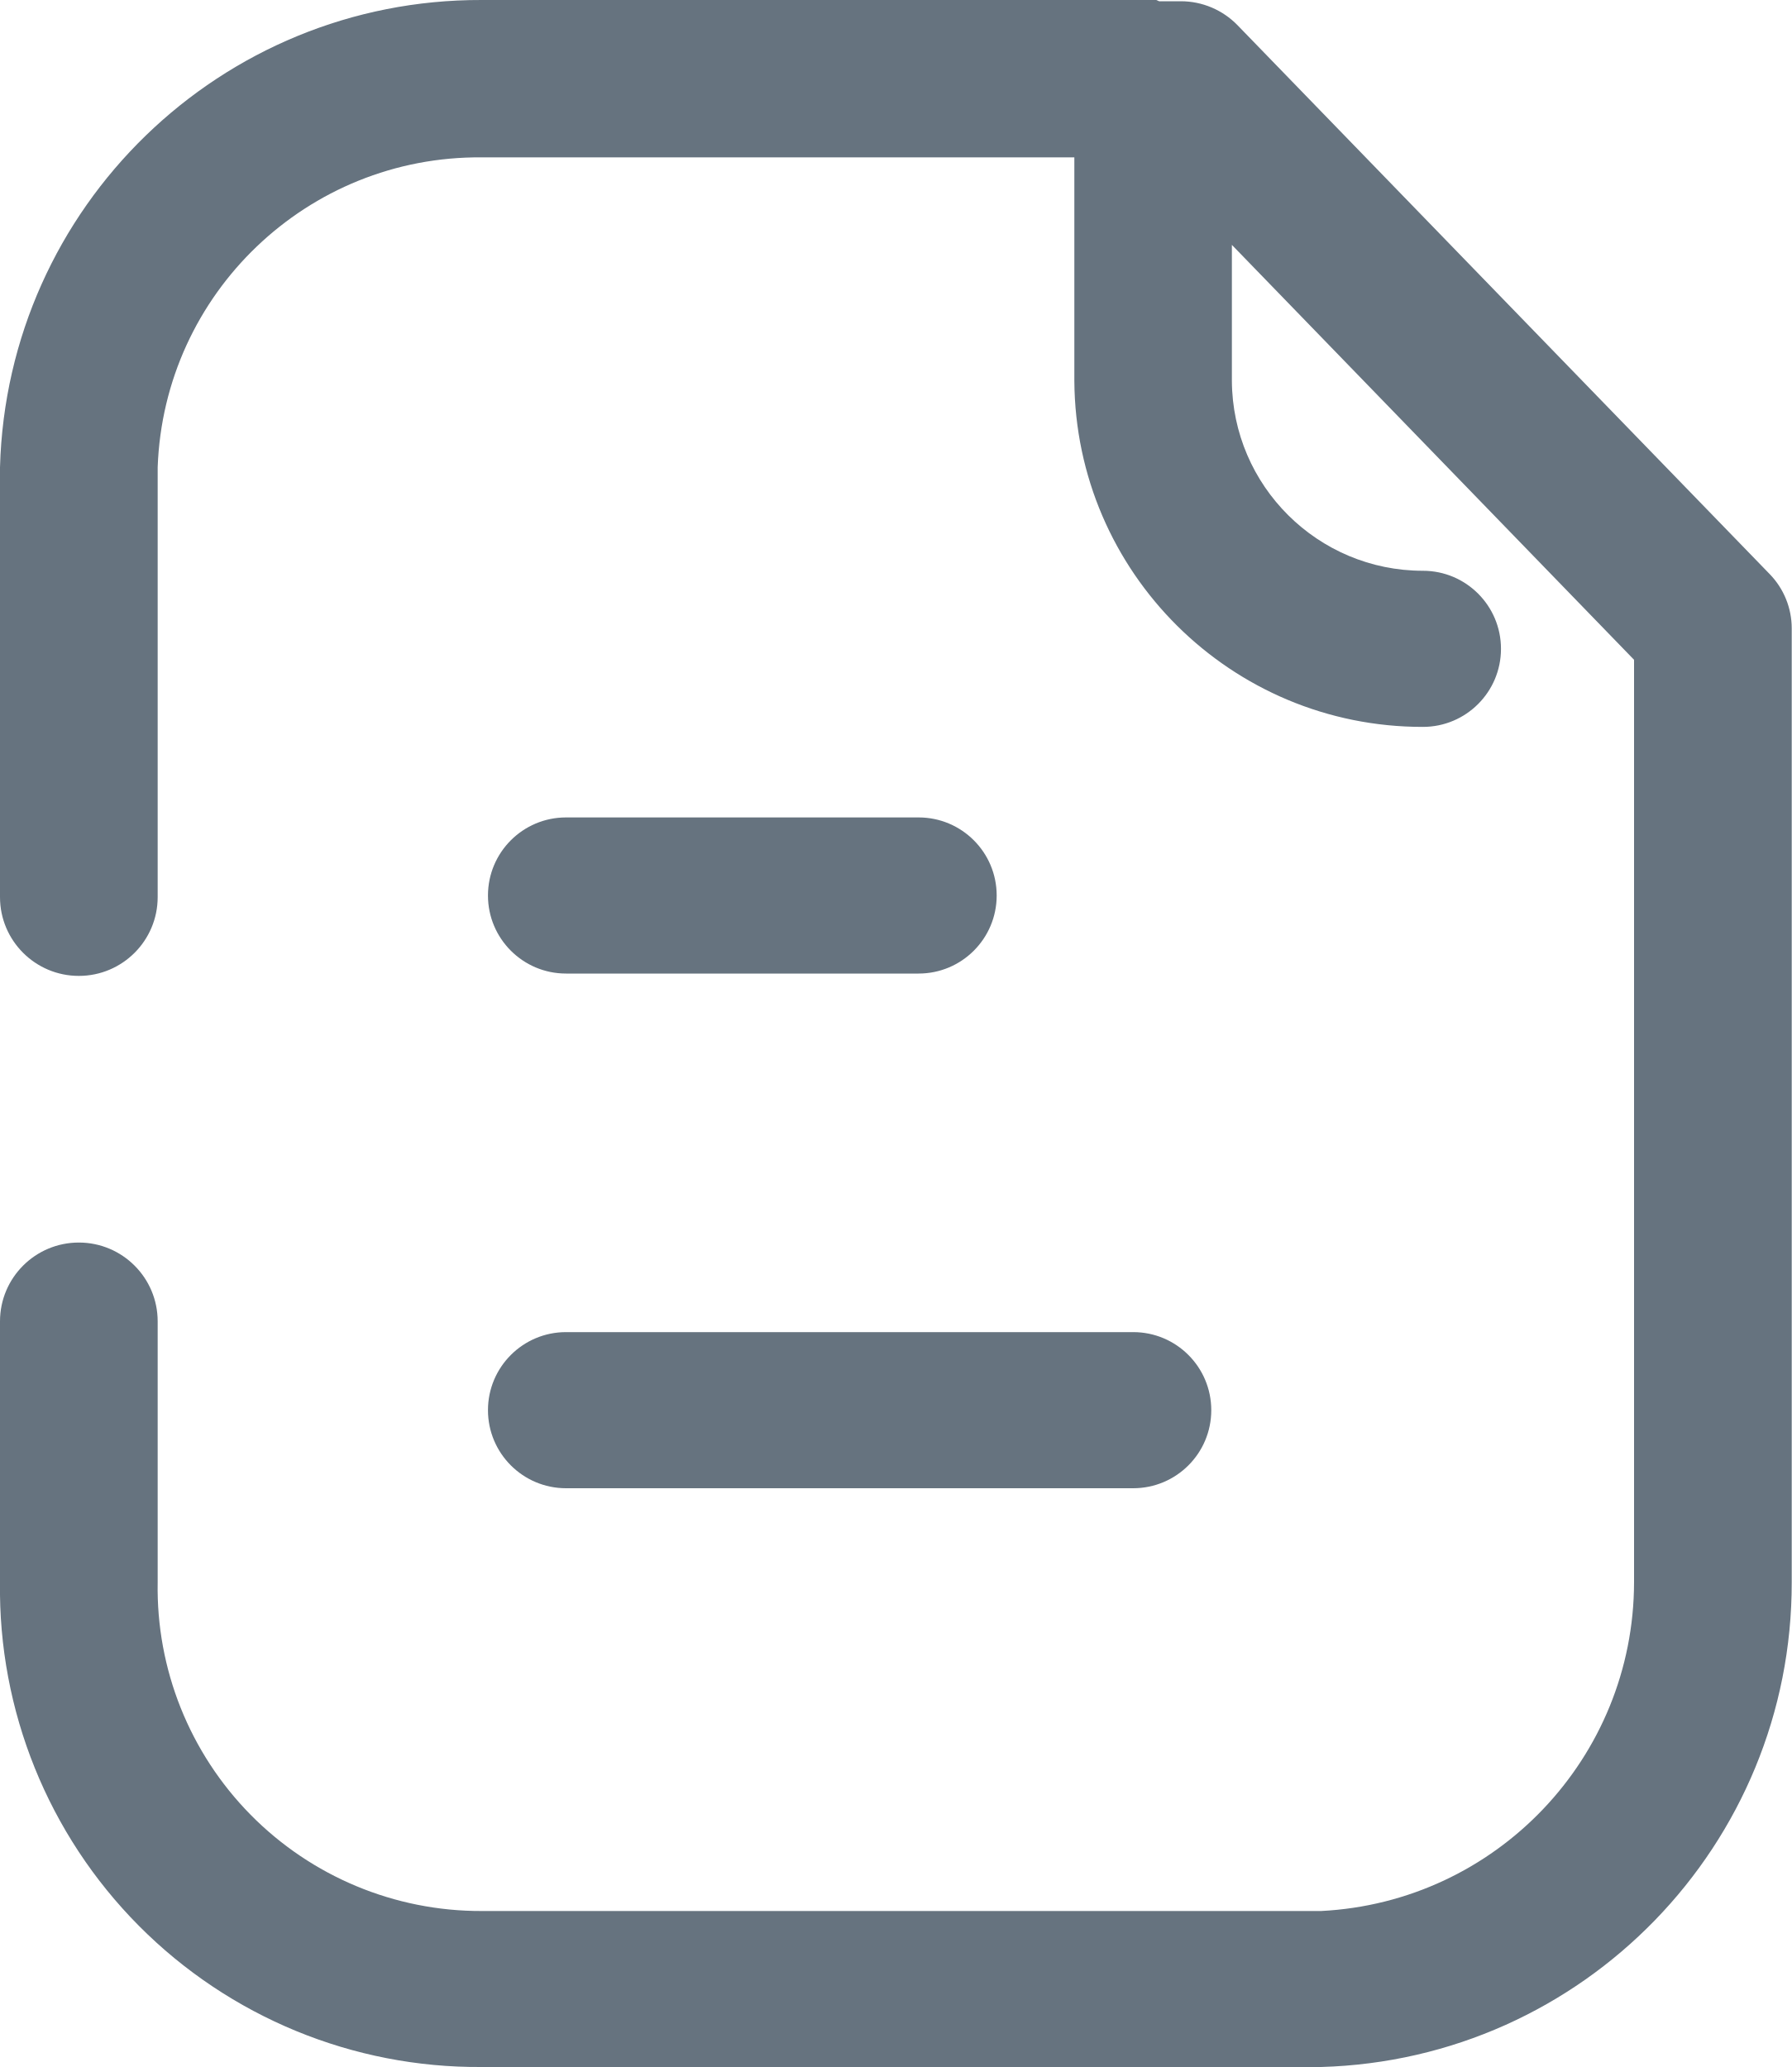
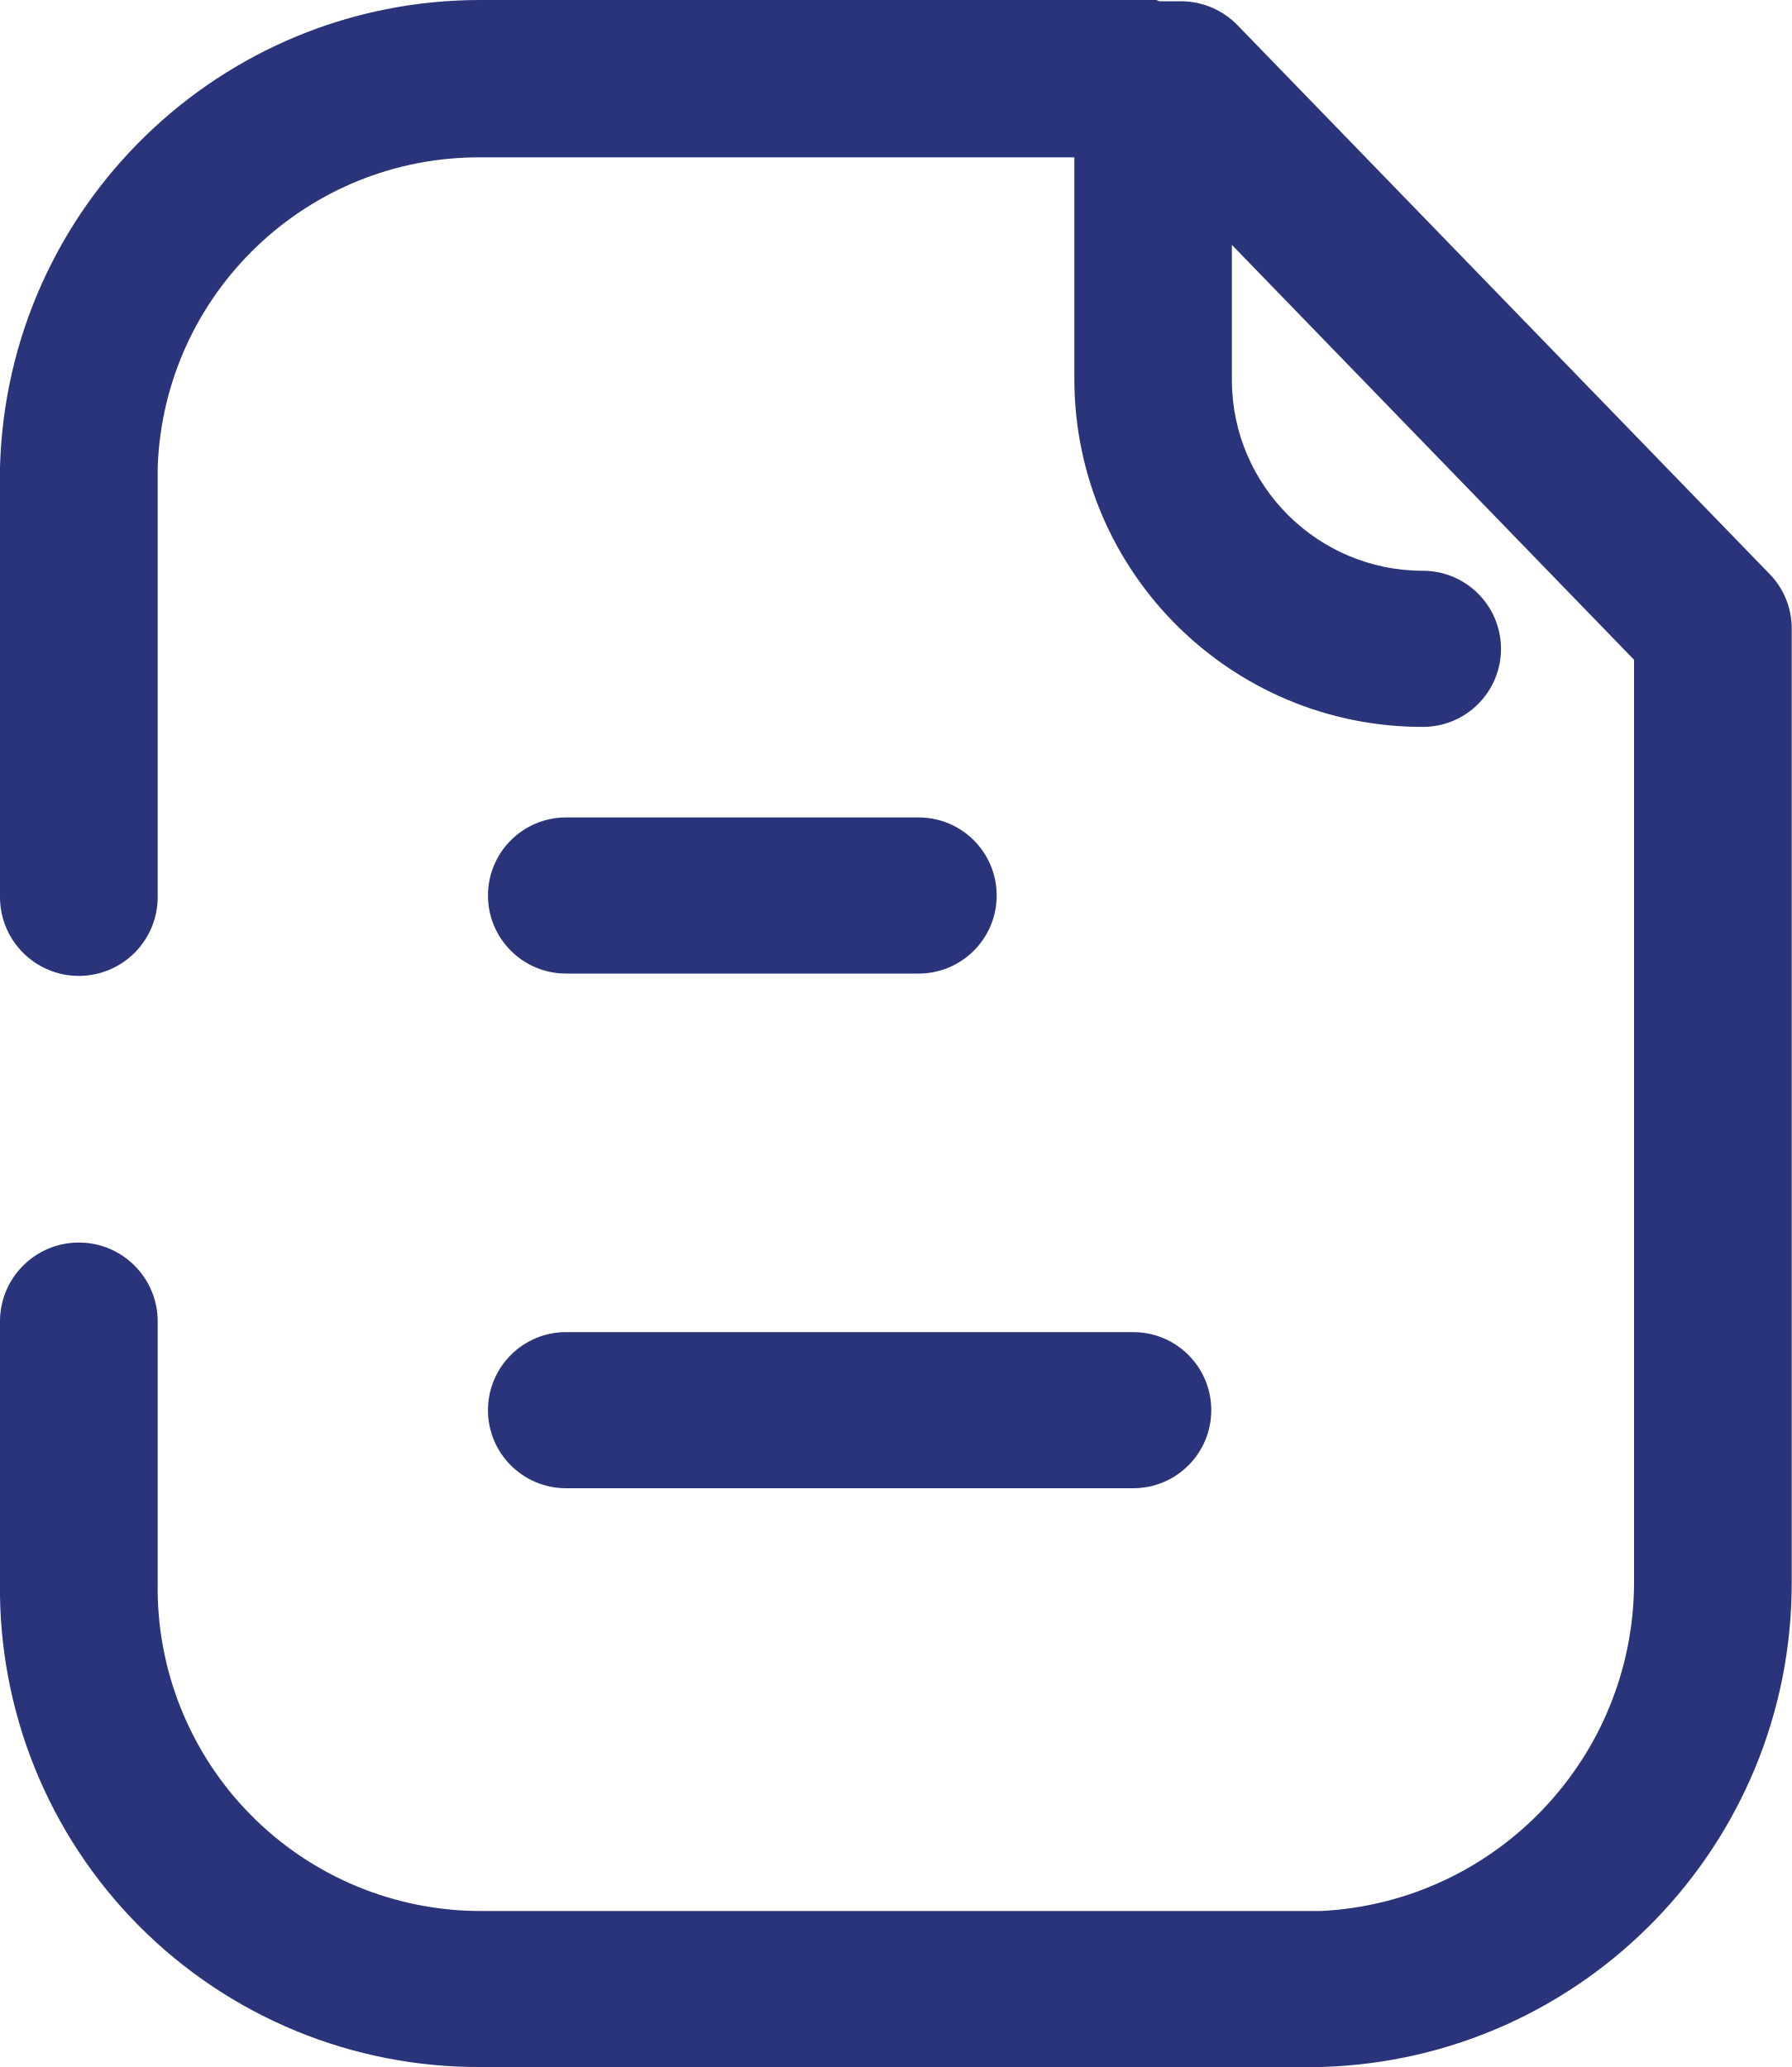
<svg xmlns="http://www.w3.org/2000/svg" width="13" height="15" viewBox="0 0 13 15">
-   <path id="Vector" d="M12.841,4.167,8.979.183A.574.574,0,0,0,8.567.009H8.41L8.39,0a.082.082,0,0,0-.024,0,.087.087,0,0,0-.025,0l-.019,0H3.495A3.486,3.486,0,0,0,0,3.391V6.51a.572.572,0,0,0,1.144,0V3.391A2.333,2.333,0,0,1,3.495,1.142h4.3V2.764a2.526,2.526,0,0,0,2.529,2.511h0a.566.566,0,1,0,0-1.133A1.386,1.386,0,0,1,8.938,2.764V1.777l2.918,3.011v6.694a2.392,2.392,0,0,1-2.271,2.386H3.495a2.344,2.344,0,0,1-2.351-2.386V9.589A.572.572,0,0,0,0,9.589v1.892A3.47,3.47,0,0,0,3.495,15H9.585A3.514,3.514,0,0,0,13,11.481V4.56A.565.565,0,0,0,12.841,4.167ZM4.107,10.8H8.222a.566.566,0,1,0,0-1.133H4.107a.566.566,0,1,0,0,1.133ZM6.665,7.065H4.107a.566.566,0,1,1,0-1.133H6.665a.566.566,0,1,1,0,1.133Z" fill="#00162a" opacity="0.6" />
+   <path id="Vector" d="M12.841,4.167,8.979.183A.574.574,0,0,0,8.567.009H8.41L8.39,0a.082.082,0,0,0-.024,0,.087.087,0,0,0-.025,0l-.019,0H3.495A3.486,3.486,0,0,0,0,3.391V6.51a.572.572,0,0,0,1.144,0V3.391A2.333,2.333,0,0,1,3.495,1.142h4.3V2.764a2.526,2.526,0,0,0,2.529,2.511h0a.566.566,0,1,0,0-1.133A1.386,1.386,0,0,1,8.938,2.764V1.777l2.918,3.011v6.694a2.392,2.392,0,0,1-2.271,2.386H3.495a2.344,2.344,0,0,1-2.351-2.386V9.589A.572.572,0,0,0,0,9.589v1.892A3.47,3.47,0,0,0,3.495,15H9.585A3.514,3.514,0,0,0,13,11.481V4.56A.565.565,0,0,0,12.841,4.167ZM4.107,10.8H8.222a.566.566,0,1,0,0-1.133H4.107a.566.566,0,1,0,0,1.133ZM6.665,7.065H4.107a.566.566,0,1,1,0-1.133H6.665a.566.566,0,1,1,0,1.133Z" fill="#2A347A" opacity="1" />
</svg>
